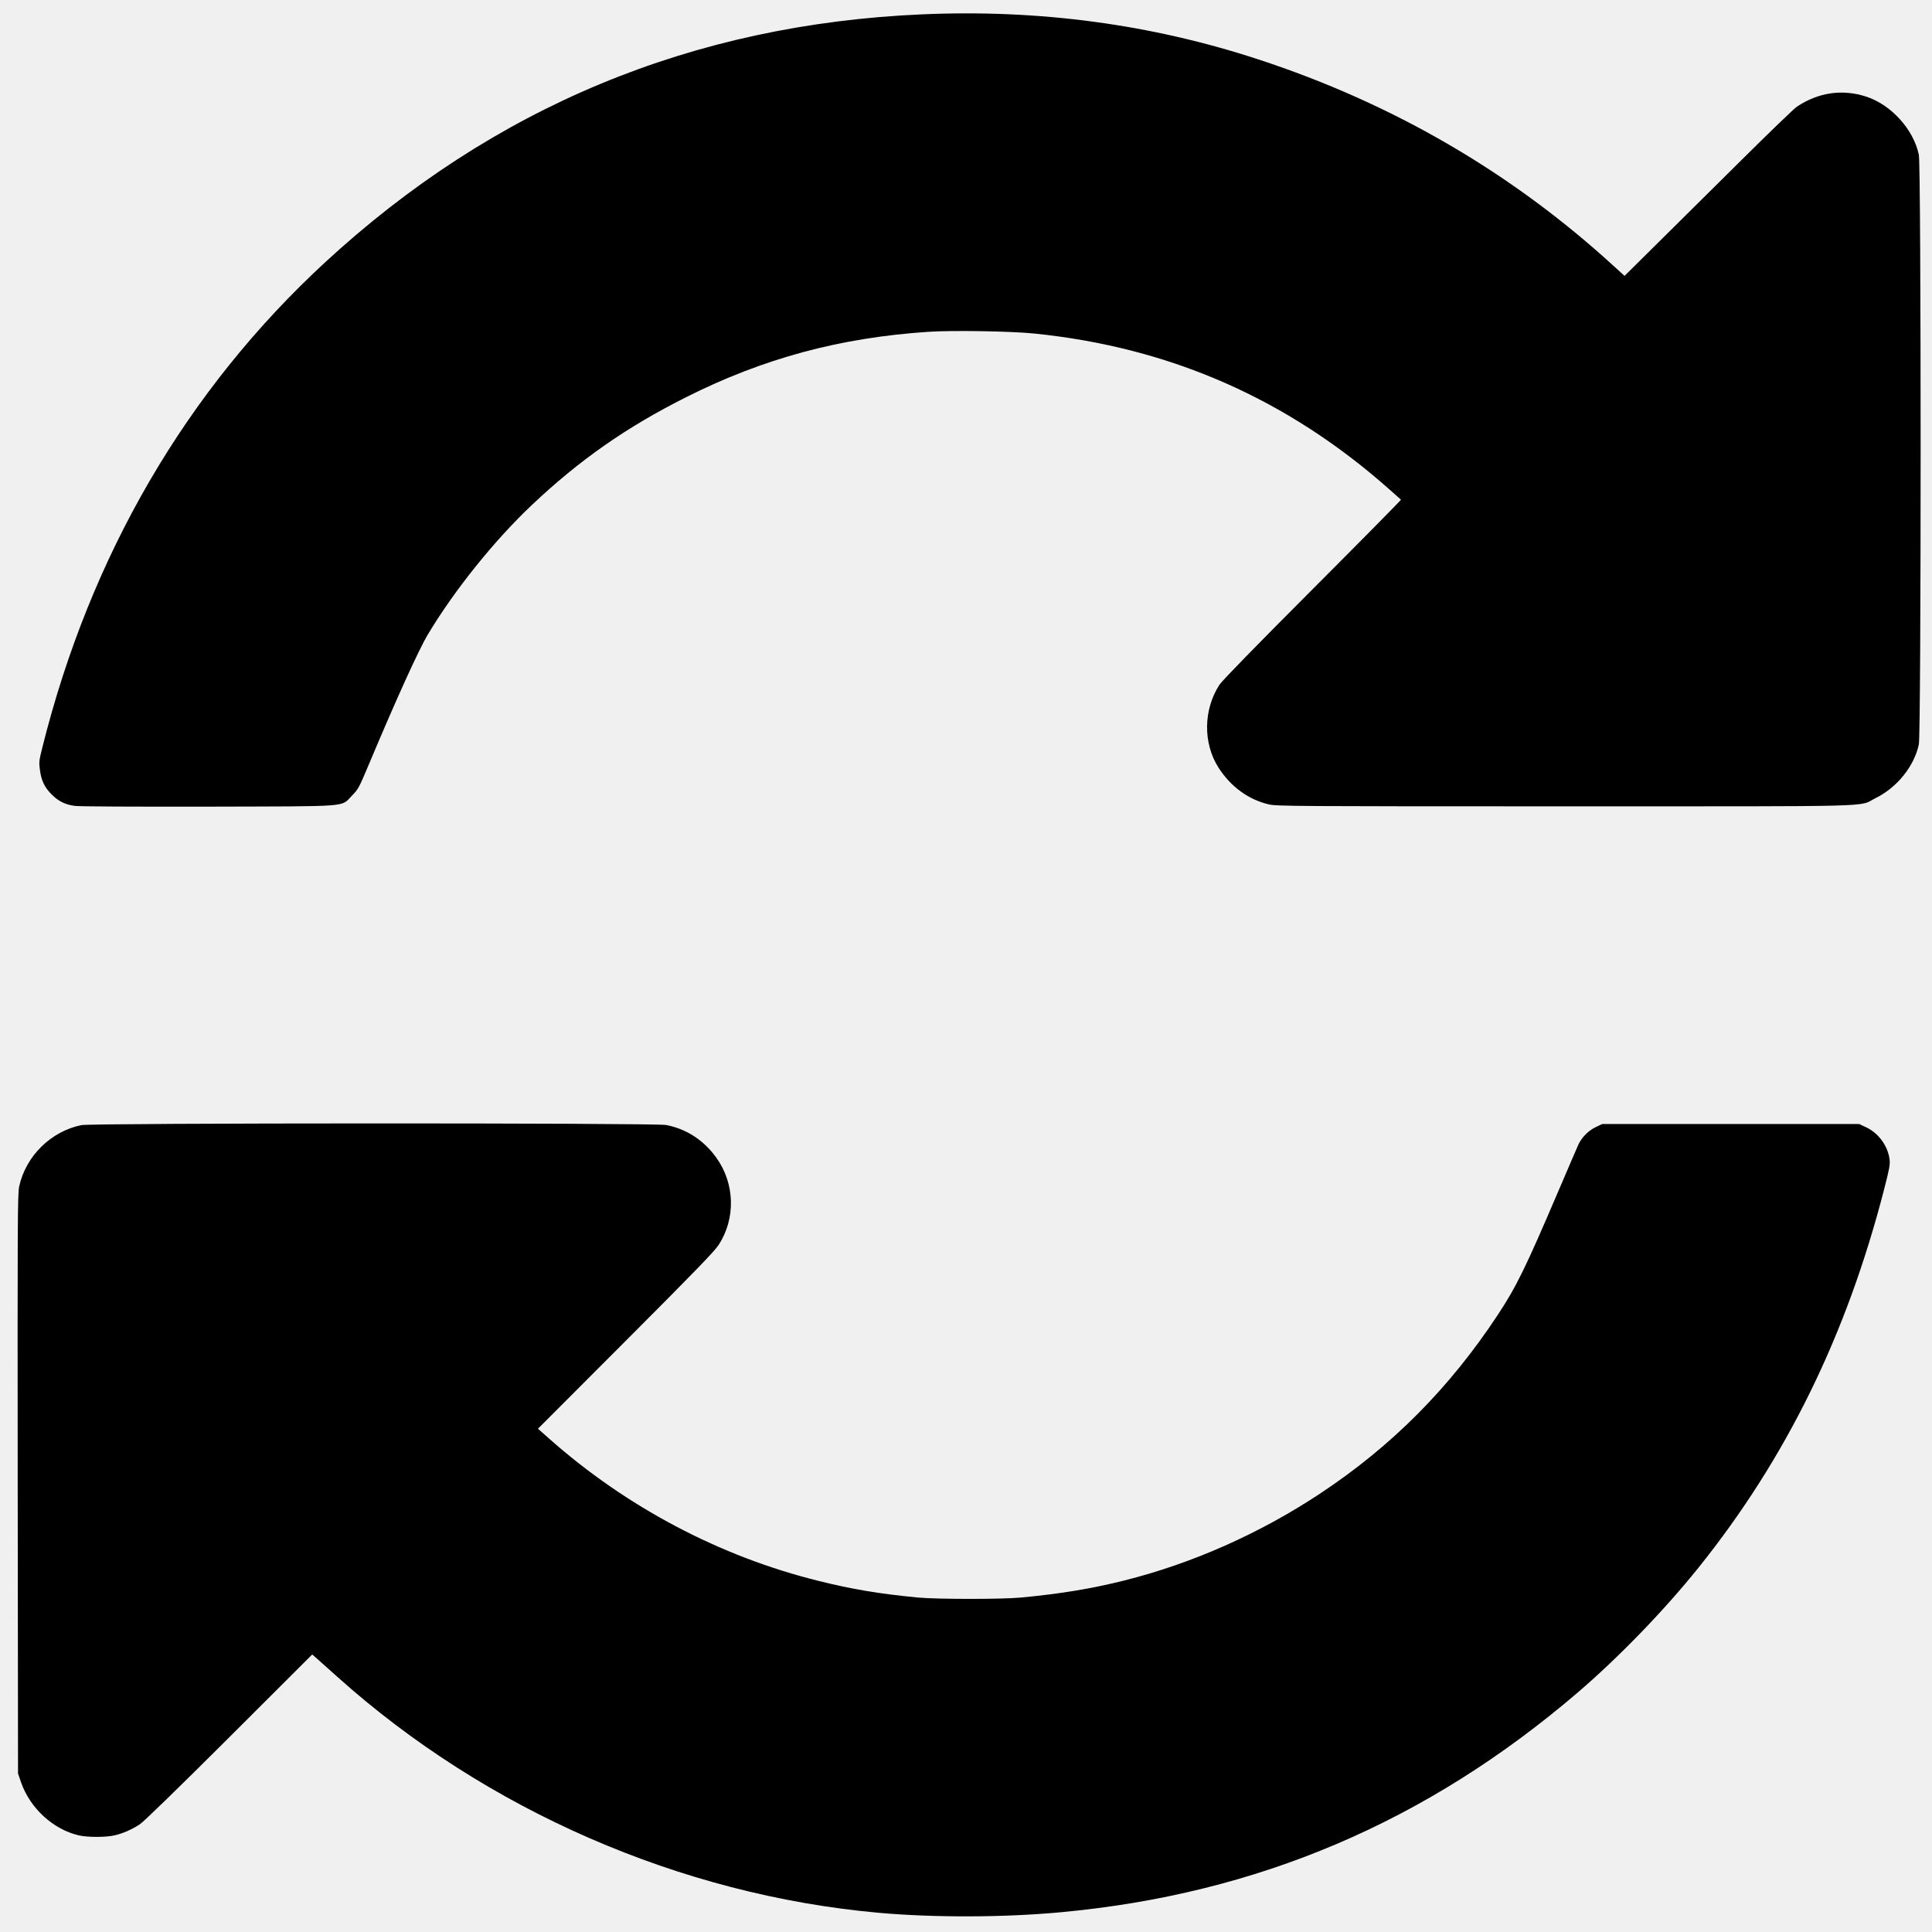
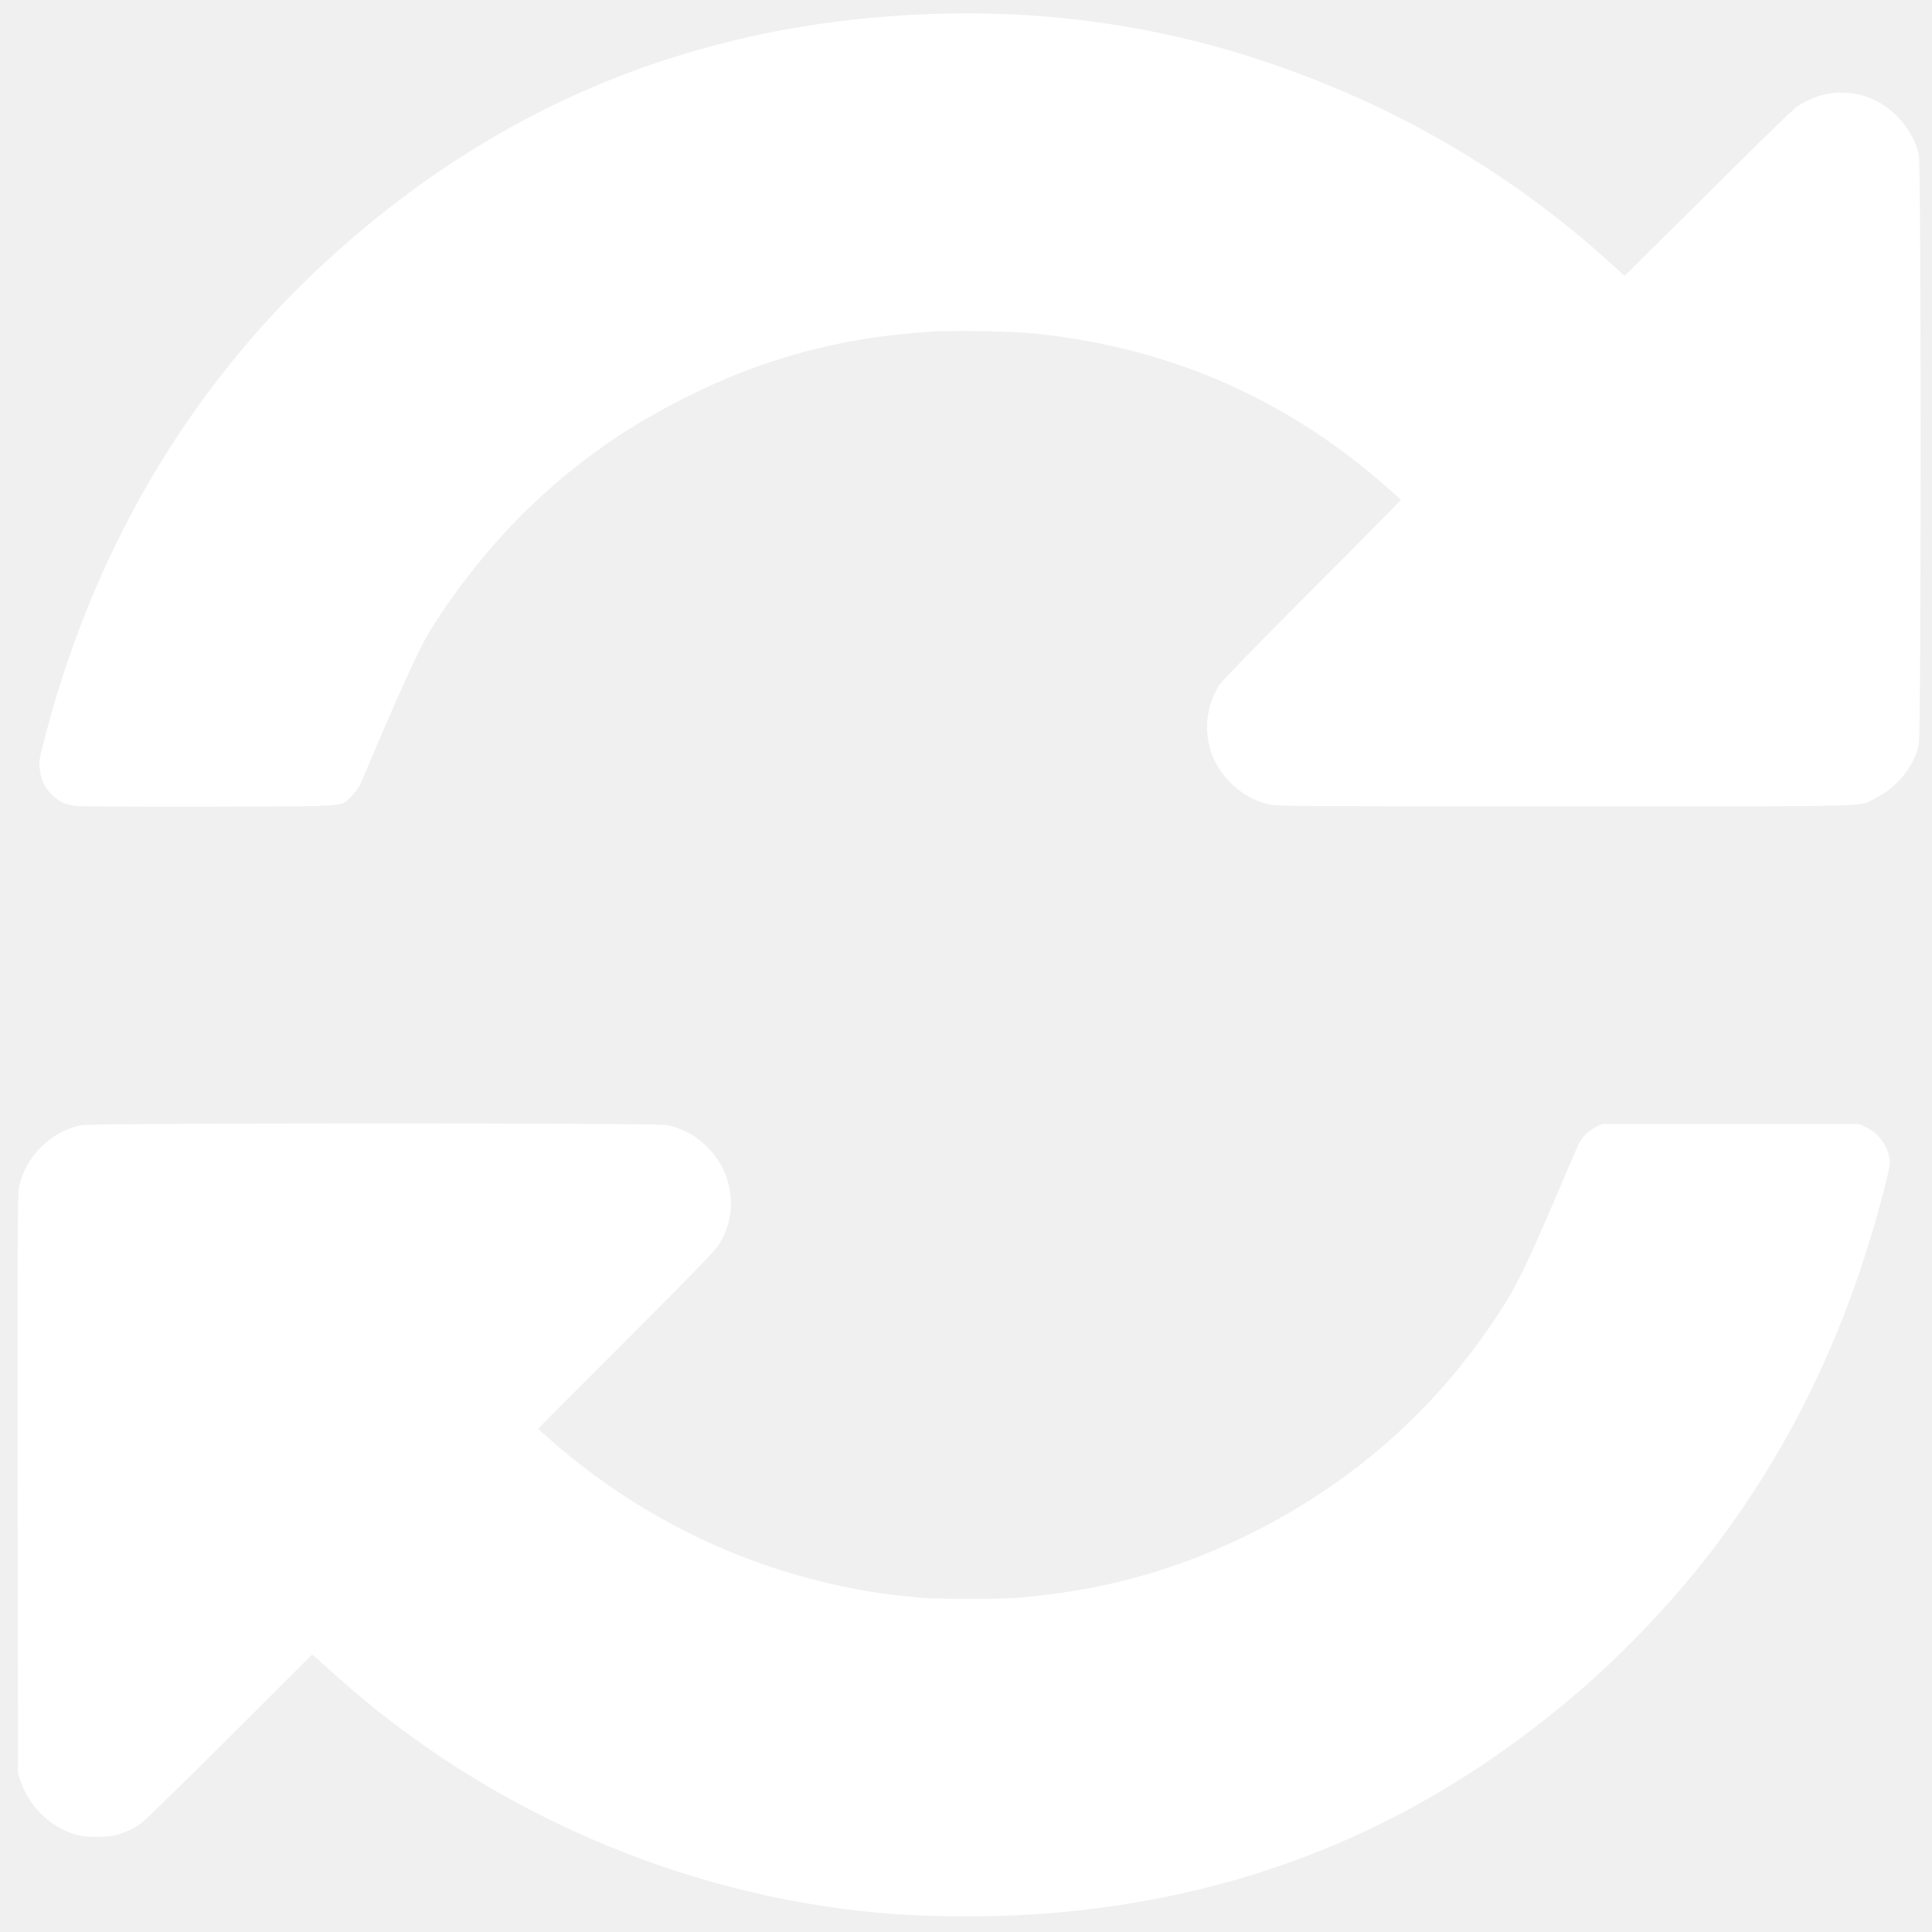
<svg xmlns="http://www.w3.org/2000/svg" width="87" height="87" viewBox="0 0 87 87" fill="none">
-   <path d="M41.524 0.646C31.178 1.095 22.218 4.82 14.63 11.822C8.39 17.584 4.063 25.011 1.905 33.668C1.759 34.254 1.749 34.322 1.798 34.674C1.861 35.152 2.008 35.46 2.325 35.773C2.628 36.08 2.931 36.231 3.365 36.29C3.57 36.319 5.968 36.329 9.386 36.324C15.924 36.305 15.328 36.353 15.851 35.826C16.134 35.538 16.163 35.484 16.627 34.381C17.833 31.51 18.858 29.249 19.273 28.561C20.465 26.573 22.257 24.342 23.941 22.75C26.08 20.724 28.214 19.23 30.914 17.877C34.386 16.134 37.828 15.206 41.803 14.942C42.882 14.869 45.558 14.913 46.588 15.021C52.711 15.646 57.999 17.975 62.603 22.071C62.857 22.301 63.077 22.491 63.087 22.501C63.102 22.511 61.31 24.327 59.107 26.534C56.485 29.161 55.035 30.65 54.913 30.836C54.185 31.959 54.171 33.468 54.869 34.566C55.421 35.426 56.217 36.007 57.135 36.222C57.481 36.305 58.228 36.31 70.465 36.31C85.016 36.31 83.644 36.344 84.454 35.943C85.426 35.465 86.197 34.508 86.407 33.522C86.515 33.014 86.515 7.477 86.407 6.969C86.168 5.831 85.172 4.728 84.054 4.356C82.98 4 81.881 4.156 80.914 4.806C80.792 4.884 79.64 5.997 78.351 7.276C77.061 8.556 75.367 10.235 74.581 11.012L73.155 12.423L72.677 11.988C68.067 7.77 62.721 4.659 56.671 2.677C51.837 1.09 46.788 0.416 41.524 0.646Z" fill="black" />
-   <path d="M3.668 50.665C2.296 50.943 1.163 52.057 0.865 53.424C0.792 53.761 0.787 54.889 0.797 66.827L0.812 79.864L0.953 80.274C1.358 81.427 2.394 82.379 3.541 82.647C3.922 82.74 4.781 82.74 5.162 82.647C5.538 82.56 5.929 82.389 6.29 82.154C6.471 82.037 7.96 80.587 10.318 78.238L14.059 74.503L14.278 74.693C14.396 74.796 14.811 75.167 15.196 75.514C21.891 81.515 30.65 85.333 39.557 86.134C42.057 86.358 45.211 86.349 47.784 86.109C56.622 85.289 64.234 82.052 71.051 76.212C72.911 74.615 74.952 72.506 76.49 70.587C80.431 65.675 83.155 60.123 84.845 53.551C85.084 52.623 85.118 52.442 85.089 52.208C85.016 51.603 84.586 51.017 84.024 50.758L83.722 50.616H72.149L71.871 50.748C71.539 50.904 71.241 51.197 71.08 51.534C71.017 51.676 70.611 52.613 70.182 53.619C68.707 57.076 68.282 57.945 67.447 59.21C65.269 62.511 62.667 65.128 59.43 67.267C56.72 69.059 53.683 70.406 50.621 71.173C49.166 71.539 47.74 71.773 45.977 71.939C45.094 72.022 42.188 72.018 41.339 71.939C39.581 71.769 38.38 71.568 36.871 71.192C32.423 70.094 28.209 67.867 24.732 64.786L24.225 64.337L28.175 60.382C31.319 57.232 32.174 56.349 32.364 56.056C33.136 54.869 33.092 53.297 32.262 52.14C31.7 51.349 30.914 50.836 29.996 50.66C29.479 50.562 4.156 50.567 3.668 50.665Z" fill="black" />
+   <path d="M41.524 0.646C31.178 1.095 22.218 4.82 14.63 11.822C8.39 17.584 4.063 25.011 1.905 33.668C1.759 34.254 1.749 34.322 1.798 34.674C1.861 35.152 2.008 35.46 2.325 35.773C2.628 36.08 2.931 36.231 3.365 36.29C3.57 36.319 5.968 36.329 9.386 36.324C15.924 36.305 15.328 36.353 15.851 35.826C16.134 35.538 16.163 35.484 16.627 34.381C17.833 31.51 18.858 29.249 19.273 28.561C20.465 26.573 22.257 24.342 23.941 22.75C26.08 20.724 28.214 19.23 30.914 17.877C34.386 16.134 37.828 15.206 41.803 14.942C42.882 14.869 45.558 14.913 46.588 15.021C52.711 15.646 57.999 17.975 62.603 22.071C62.857 22.301 63.077 22.491 63.087 22.501C63.102 22.511 61.31 24.327 59.107 26.534C56.485 29.161 55.035 30.65 54.913 30.836C54.185 31.959 54.171 33.468 54.869 34.566C55.421 35.426 56.217 36.007 57.135 36.222C57.481 36.305 58.228 36.31 70.465 36.31C85.016 36.31 83.644 36.344 84.454 35.943C85.426 35.465 86.197 34.508 86.407 33.522C86.515 33.014 86.515 7.477 86.407 6.969C86.168 5.831 85.172 4.728 84.054 4.356C82.98 4 81.881 4.156 80.914 4.806C80.792 4.884 79.64 5.997 78.351 7.276C77.061 8.556 75.367 10.235 74.581 11.012L73.155 12.423L72.677 11.988C68.067 7.77 62.721 4.659 56.671 2.677C51.837 1.09 46.788 0.416 41.524 0.646Z" fill="white" />
+   <path d="M3.668 50.665C2.296 50.943 1.163 52.057 0.865 53.424C0.792 53.761 0.787 54.889 0.797 66.827L0.812 79.864L0.953 80.274C1.358 81.427 2.394 82.379 3.541 82.647C3.922 82.74 4.781 82.74 5.162 82.647C5.538 82.56 5.929 82.389 6.29 82.154C6.471 82.037 7.96 80.587 10.318 78.238L14.059 74.503L14.278 74.693C14.396 74.796 14.811 75.167 15.196 75.514C21.891 81.515 30.65 85.333 39.557 86.134C42.057 86.358 45.211 86.349 47.784 86.109C56.622 85.289 64.234 82.052 71.051 76.212C72.911 74.615 74.952 72.506 76.49 70.587C80.431 65.675 83.155 60.123 84.845 53.551C85.084 52.623 85.118 52.442 85.089 52.208C85.016 51.603 84.586 51.017 84.024 50.758L83.722 50.616H72.149L71.871 50.748C71.539 50.904 71.241 51.197 71.08 51.534C71.017 51.676 70.611 52.613 70.182 53.619C68.707 57.076 68.282 57.945 67.447 59.21C65.269 62.511 62.667 65.128 59.43 67.267C56.72 69.059 53.683 70.406 50.621 71.173C49.166 71.539 47.74 71.773 45.977 71.939C45.094 72.022 42.188 72.018 41.339 71.939C39.581 71.769 38.38 71.568 36.871 71.192C32.423 70.094 28.209 67.867 24.732 64.786L24.225 64.337L28.175 60.382C31.319 57.232 32.174 56.349 32.364 56.056C33.136 54.869 33.092 53.297 32.262 52.14C31.7 51.349 30.914 50.836 29.996 50.66C29.479 50.562 4.156 50.567 3.668 50.665Z" fill="white" />
</svg>
